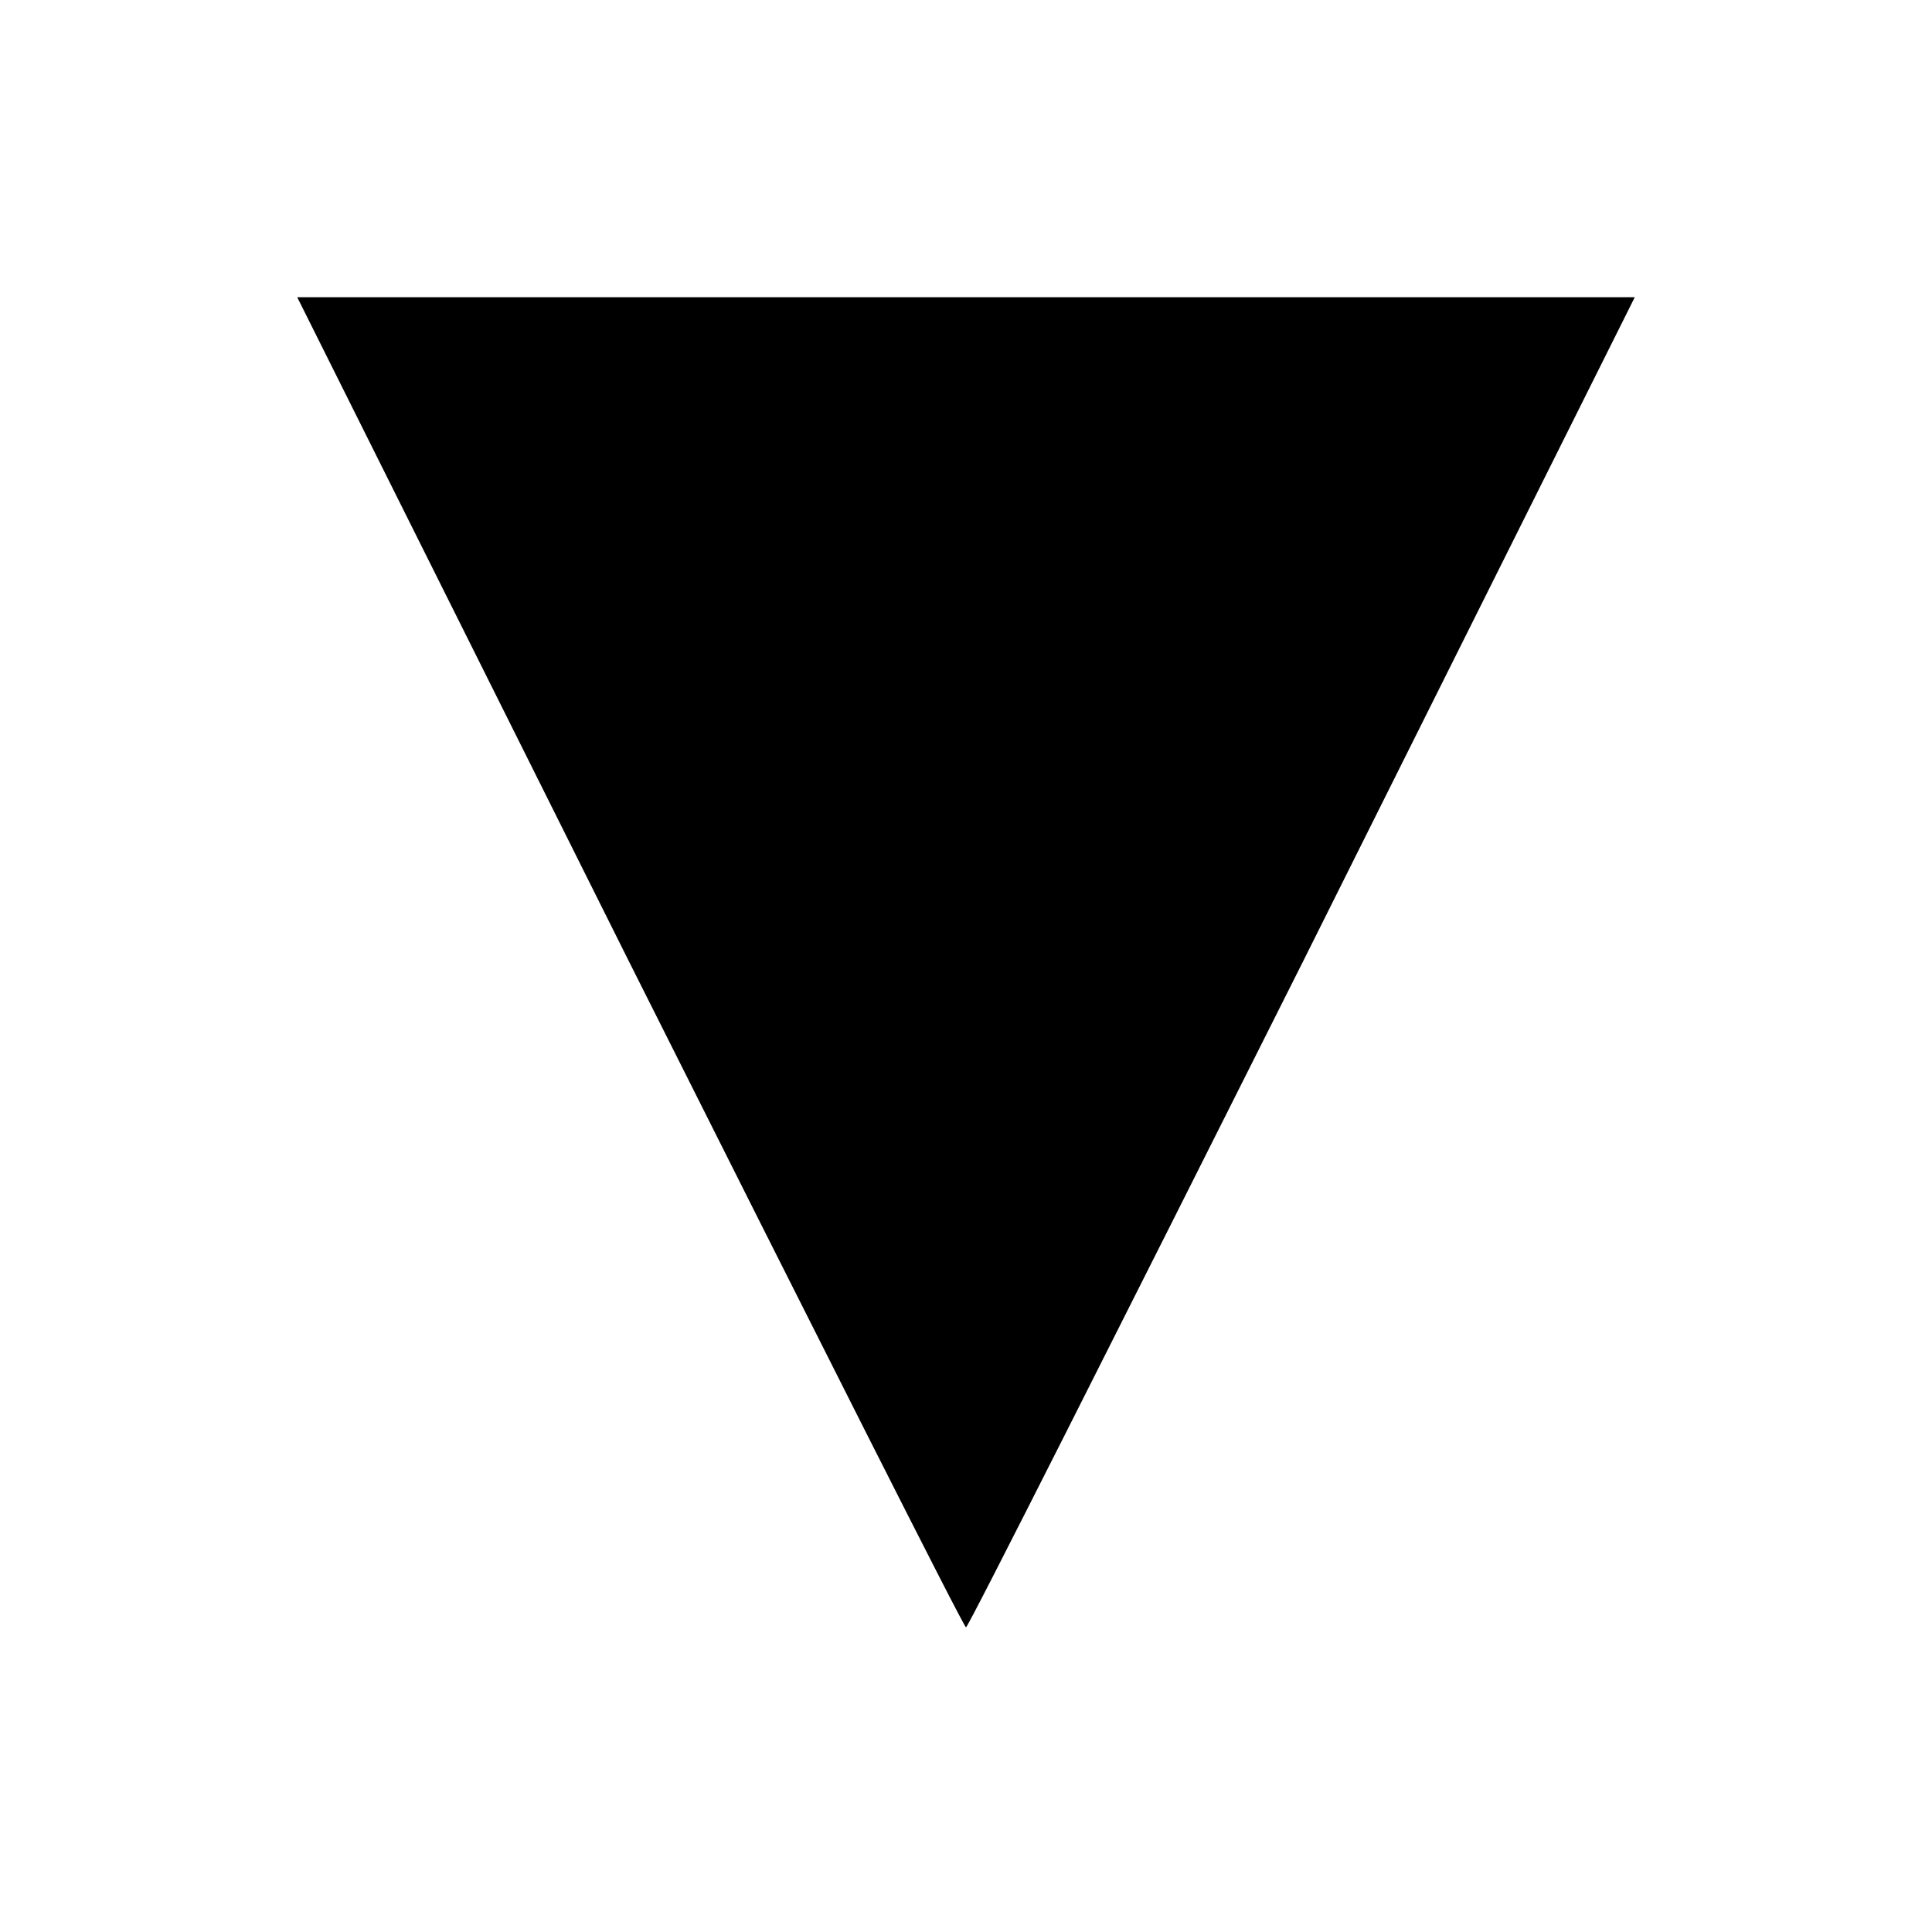
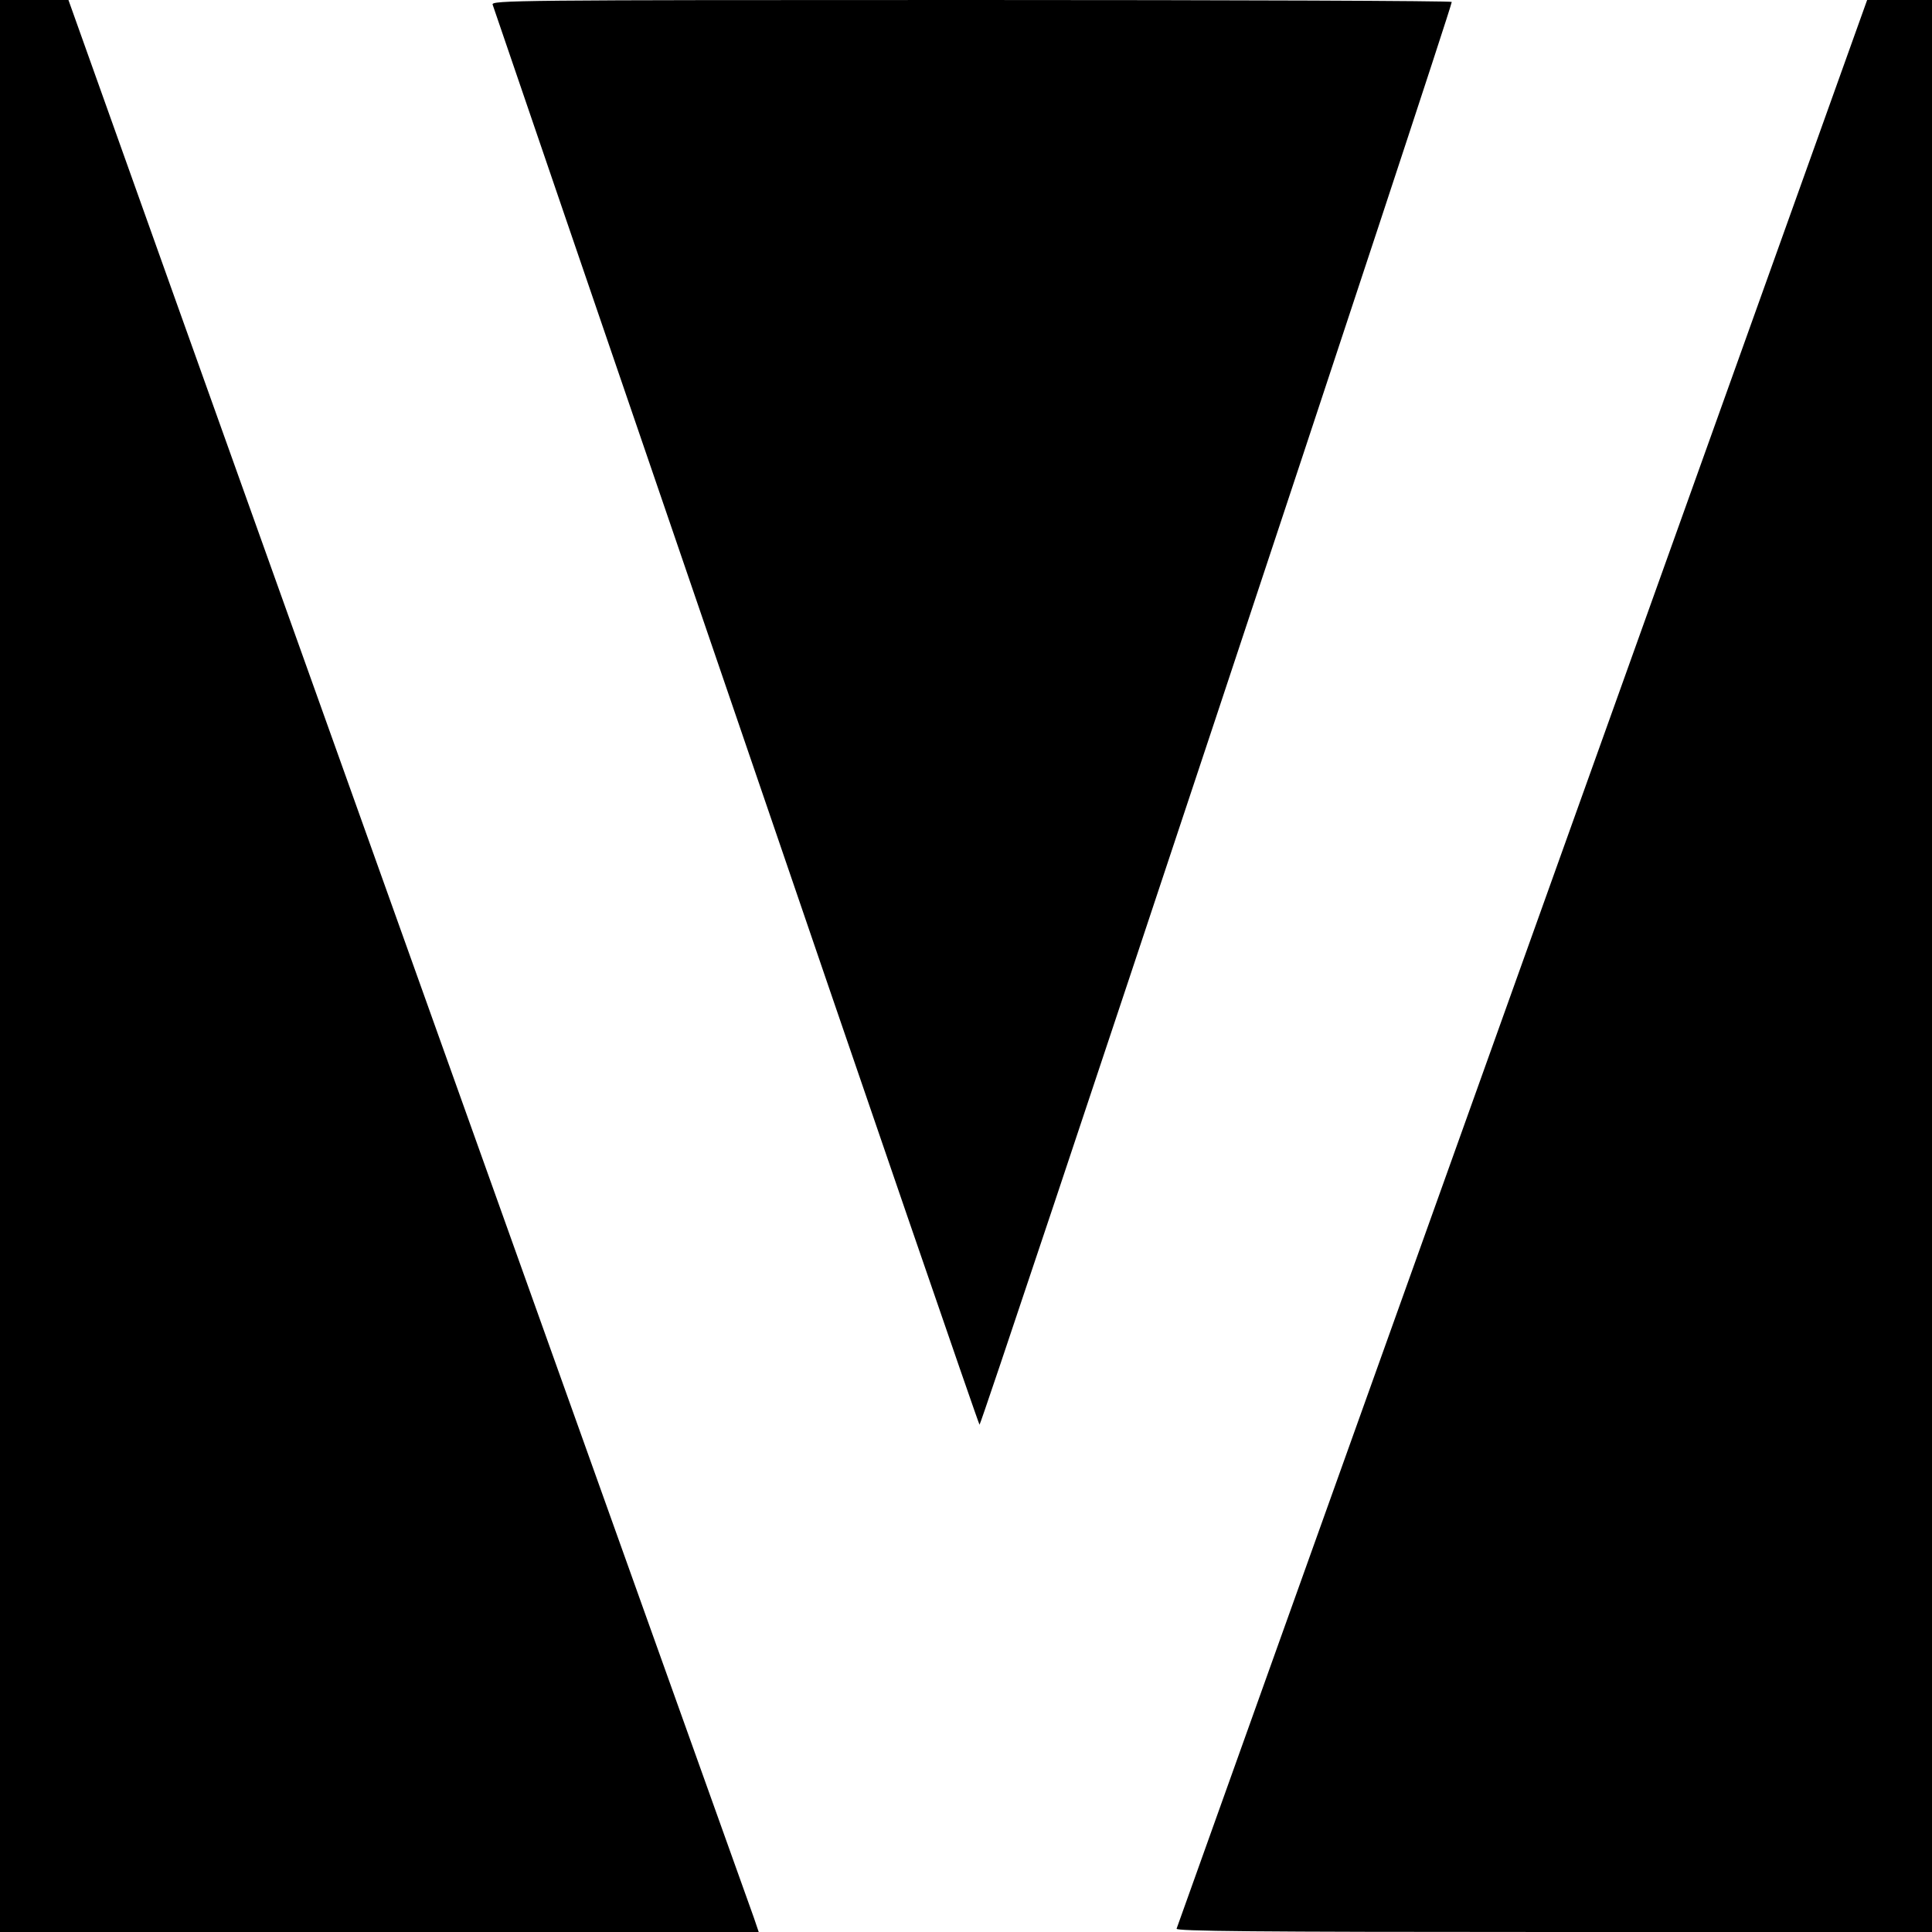
- <svg xmlns="http://www.w3.org/2000/svg" version="1.0" width="260pt" height="260pt" viewBox="0 0 260 260" preserveAspectRatio="xMidYMid meet">
-   <g transform="translate(0,260) scale(0.1,-0.1)" fill="#000000" stroke="none">
-     <path d="M847 1305 c247 -492 450 -895 453 -895 3 0 206 403 453 895 l447 895 -900 0 -900 0 447 -895z" />
+ <svg xmlns="http://www.w3.org/2000/svg" version="1.0" width="700pt" height="700pt" viewBox="0 0 700 700" preserveAspectRatio="xMidYMid meet">
+   <g transform="translate(0,700) scale(0.1,-0.1)" fill="#000000" stroke="none">
+     <path d="M0 3500 l0 -3500 1374 0 1375 0 -18 53 c-10 28 -567 1584 -1236 3457 -670 1873 -1224 3424 -1232 3448 l-15 42 -124 0 -124 0 0 -3500z" />
+     <path d="M1785 6983 c3 -10 400 -1170 882 -2578 481 -1408 878 -2563 882 -2567 6 -6 1712 5133 1711 5155 0 4 -783 7 -1741 7 -1654 0 -1741 -1 -1734 -17z" />
+     <path d="M5516 3513 c-687 -1919 -1251 -3494 -1253 -3501 -4 -9 273 -12 1366 -12 l1371 0 0 3500 0 3500 -118 0 -117 0 -1249 -3487z" />
  </g>
</svg>
